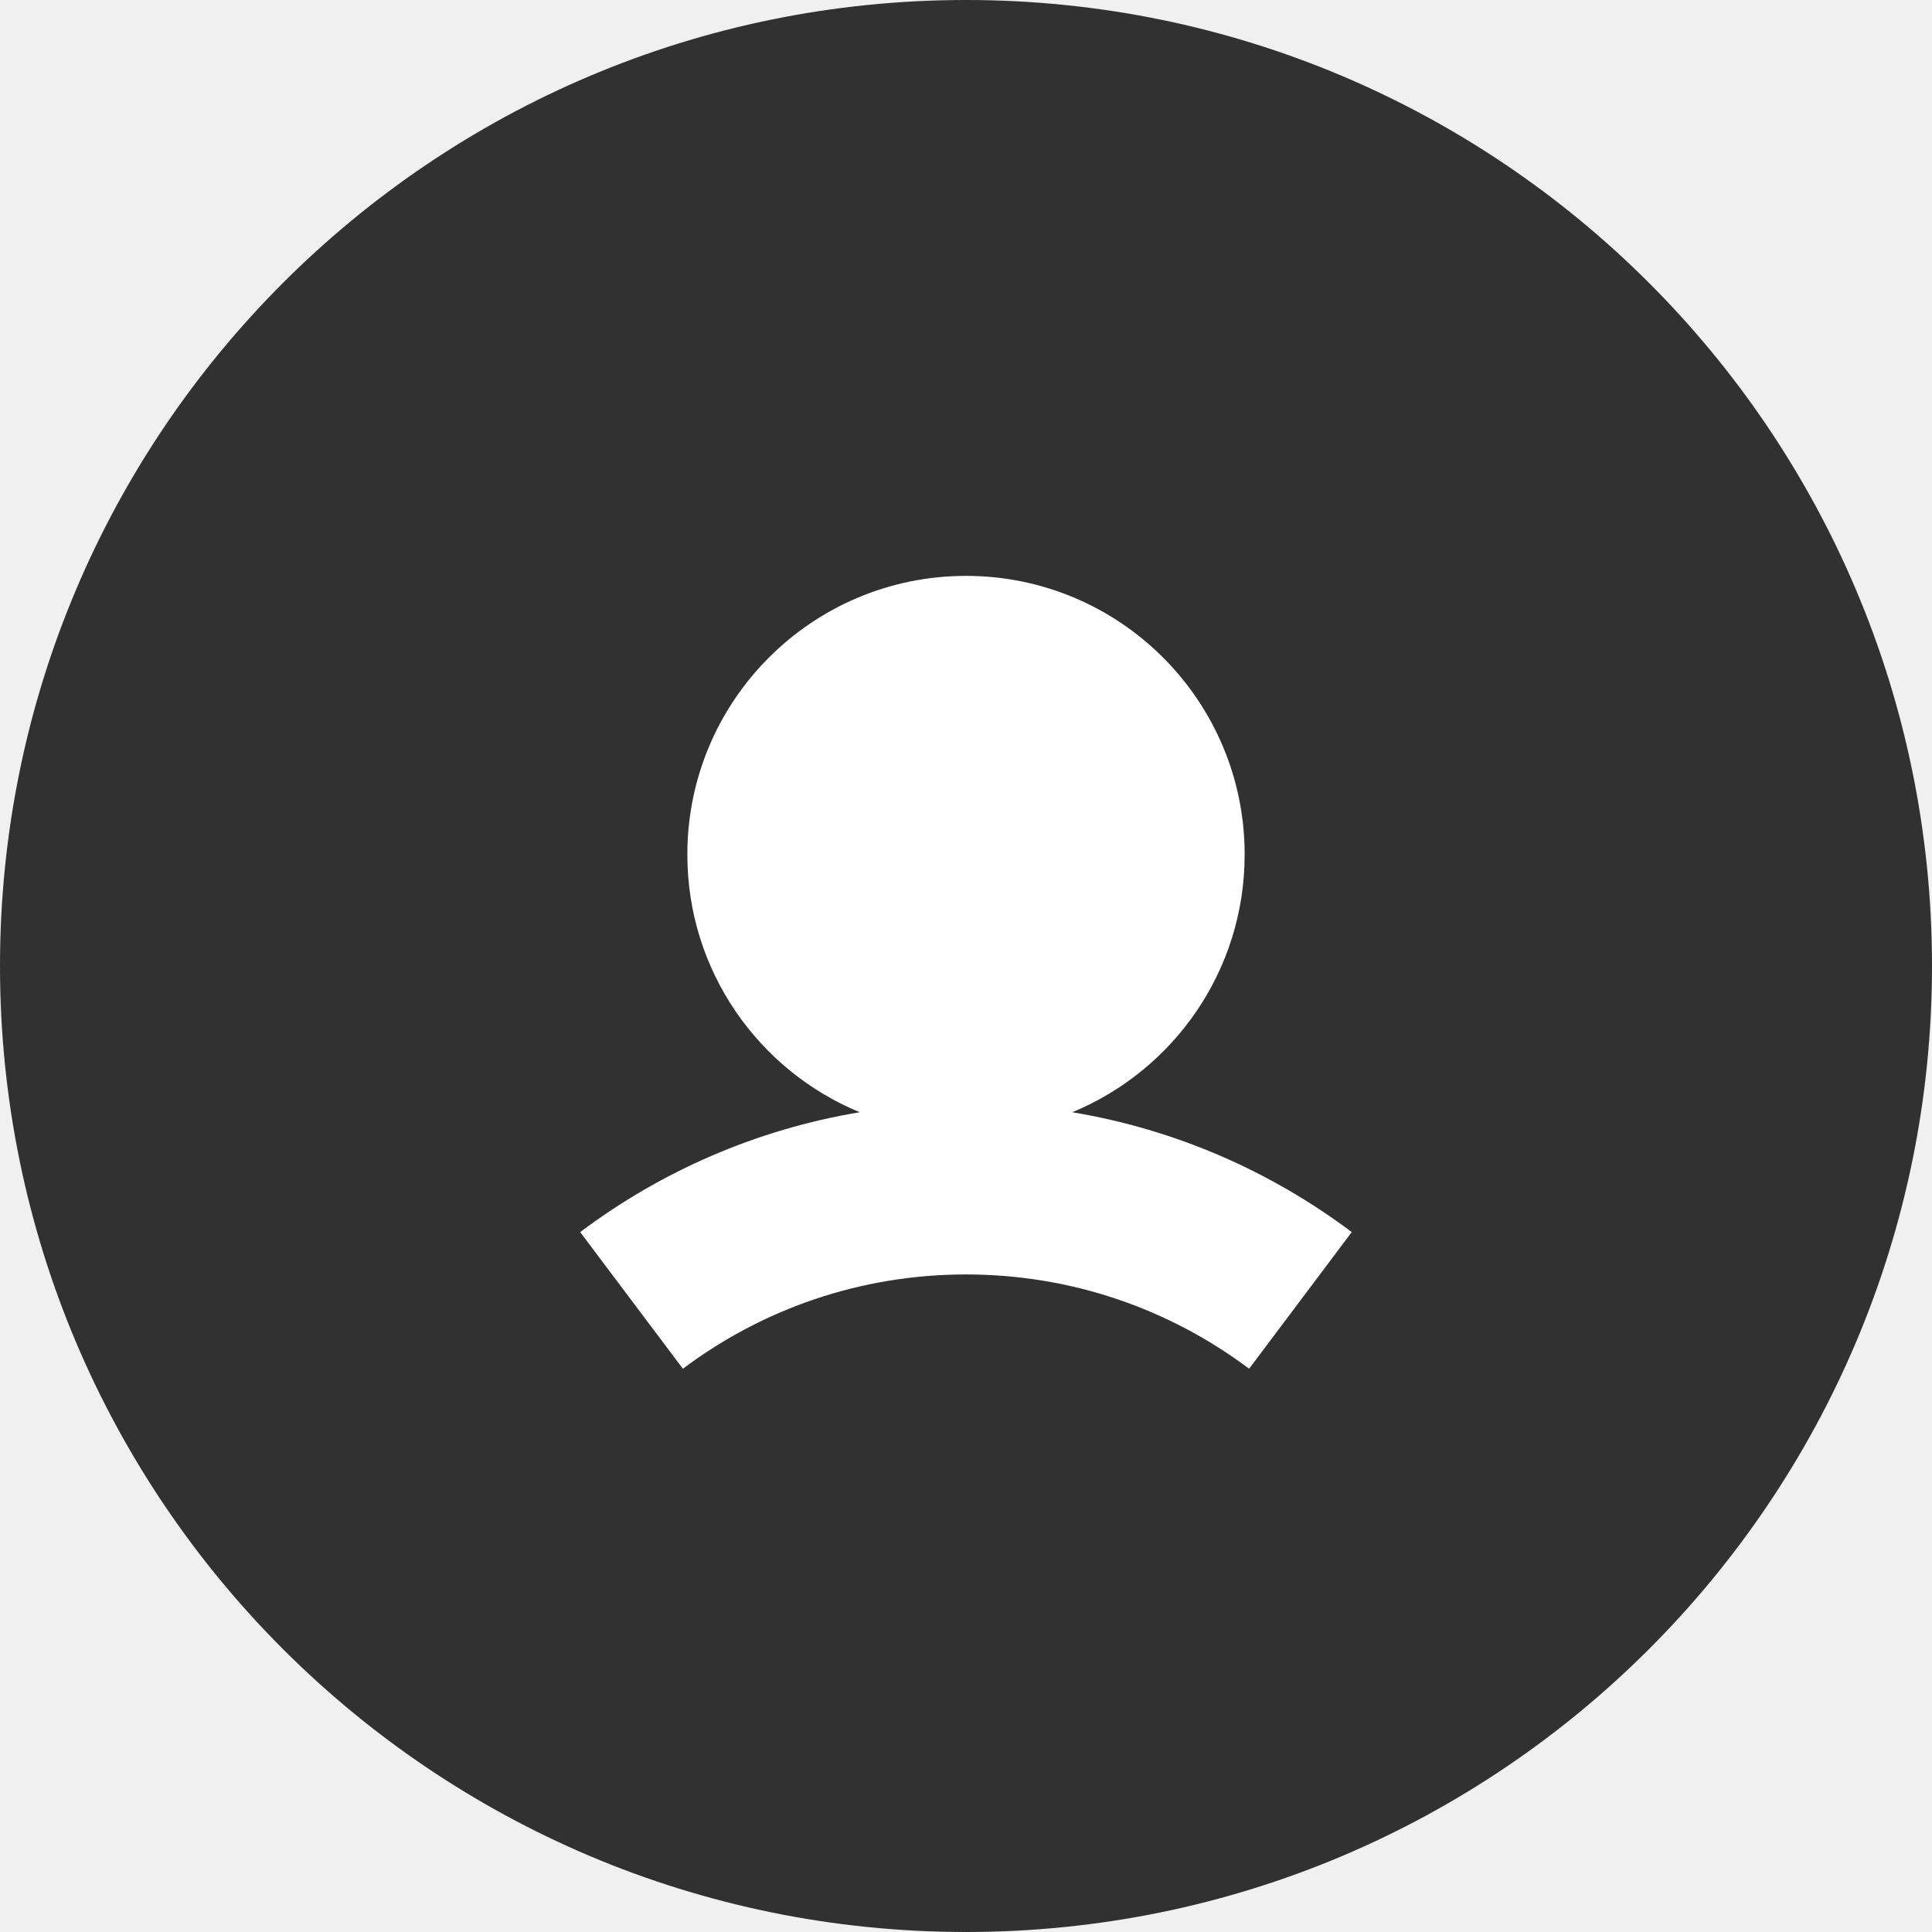
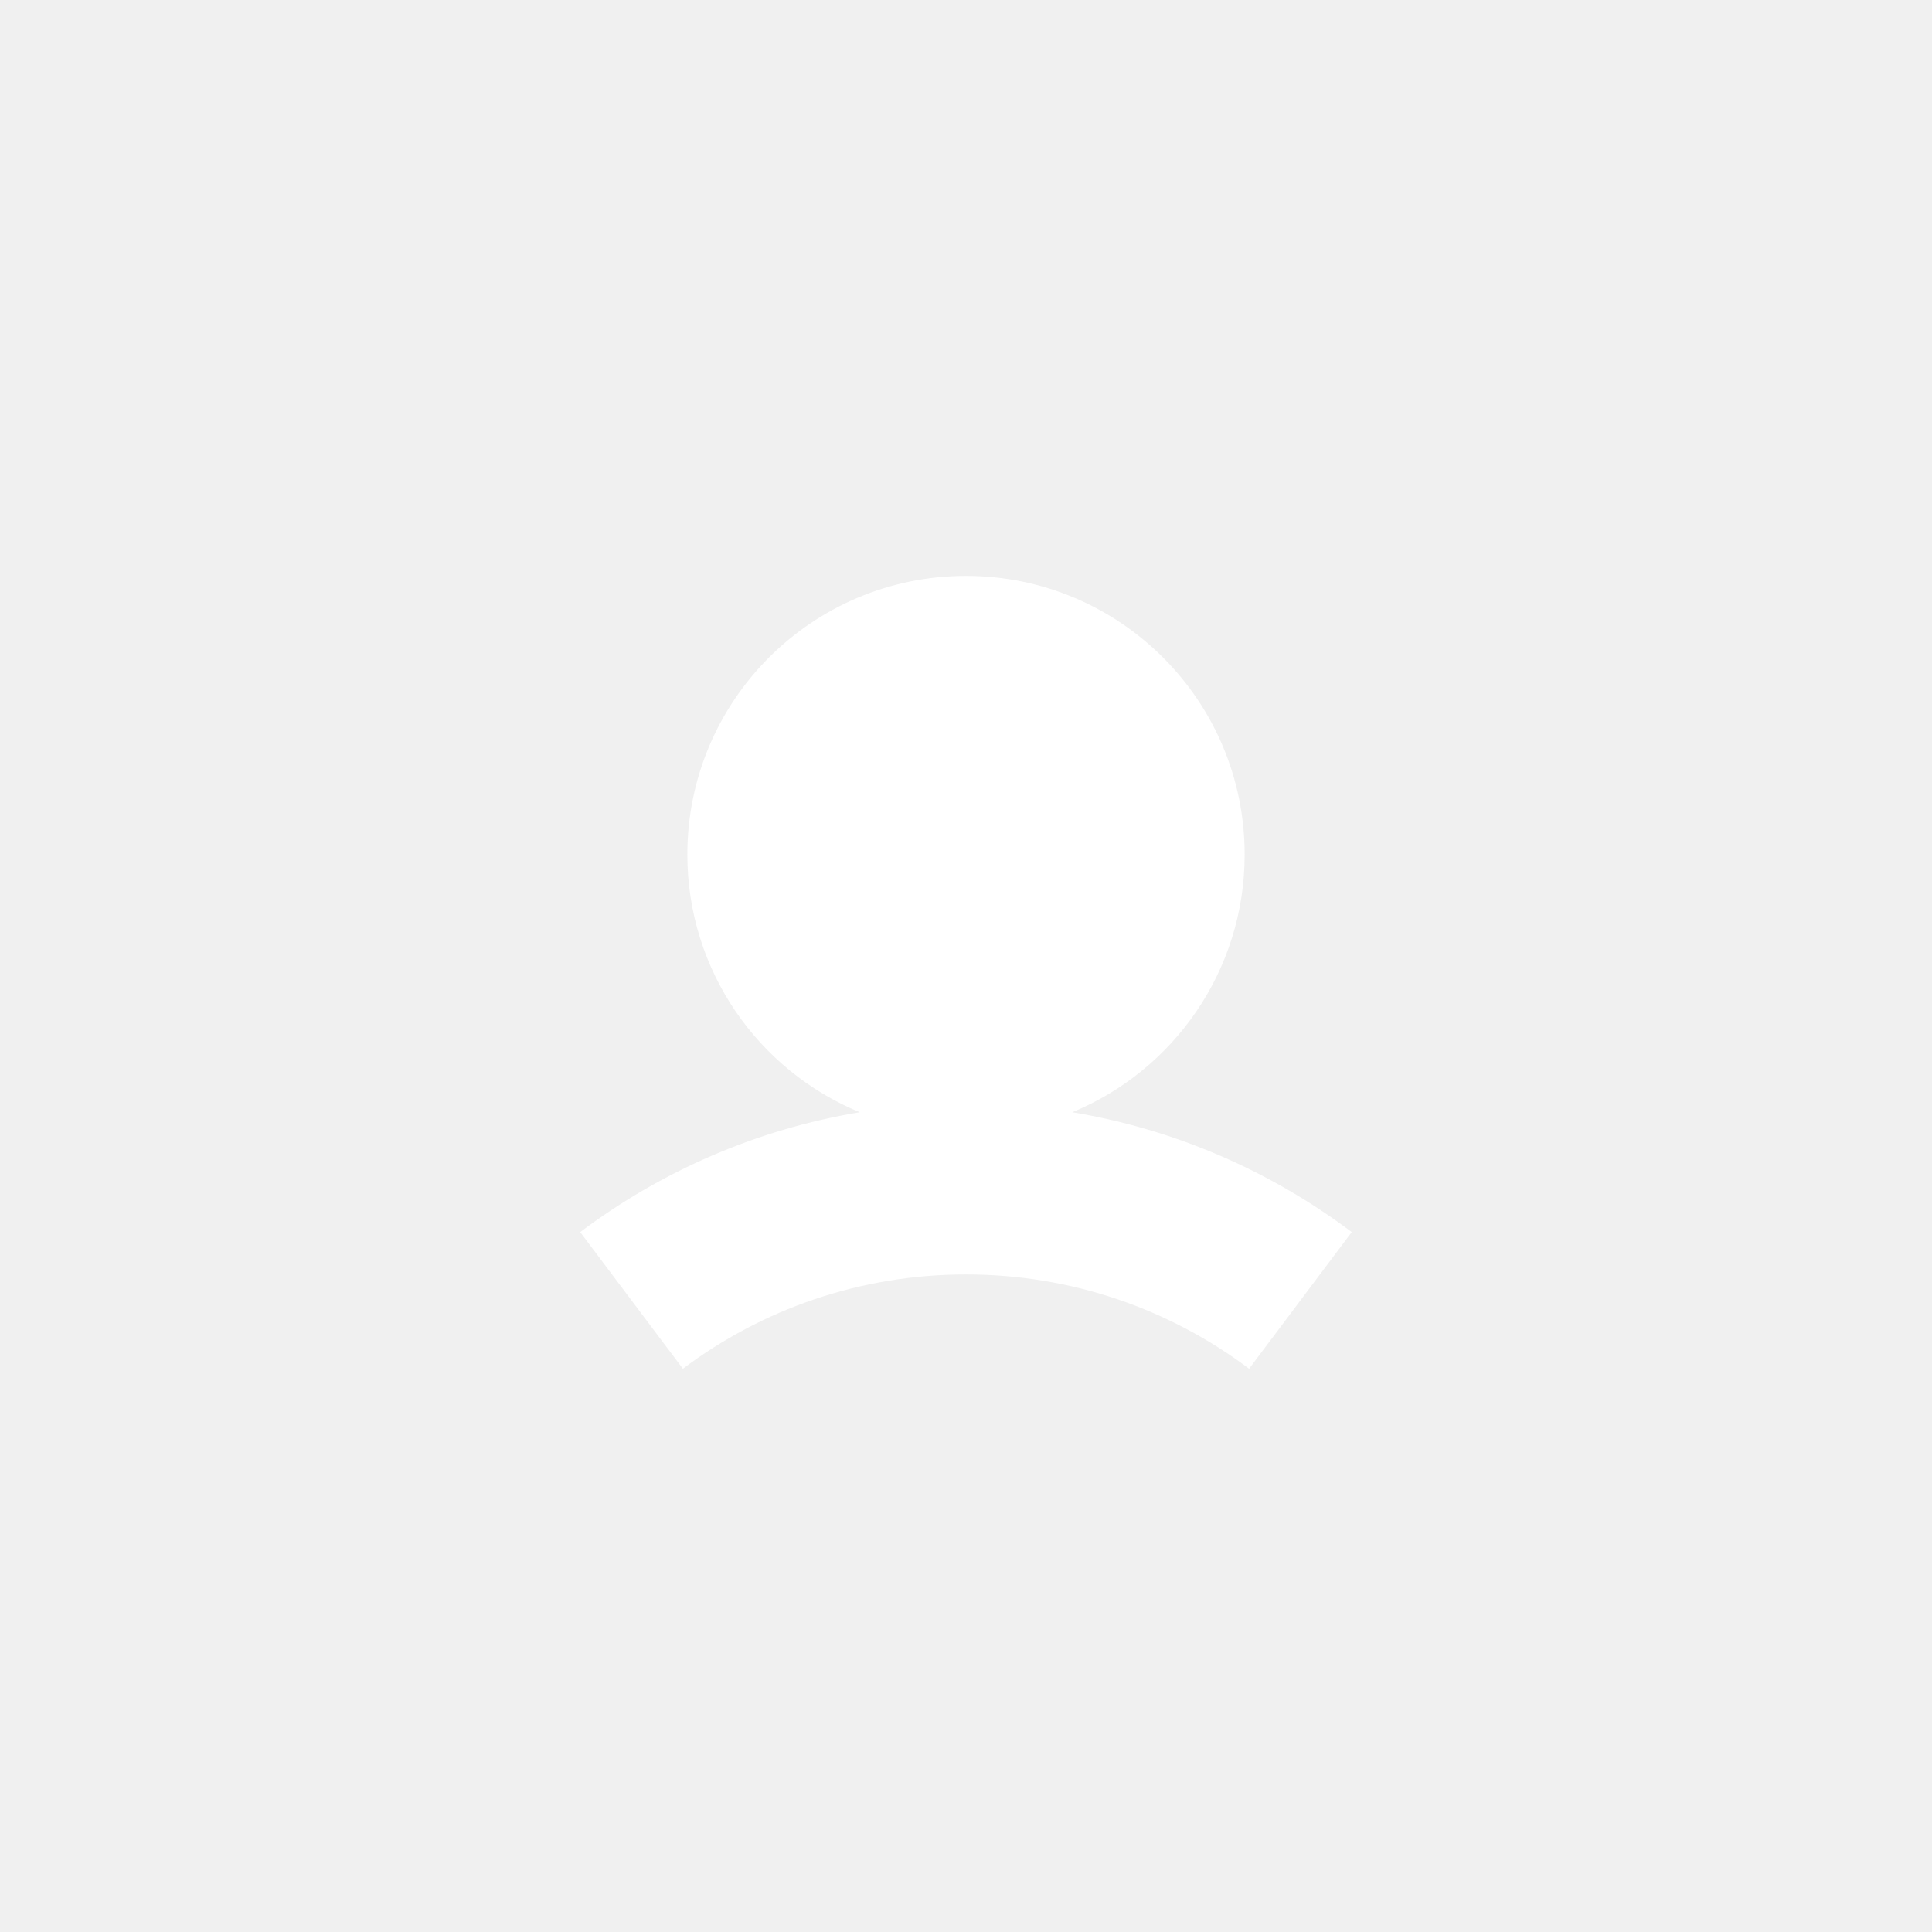
<svg xmlns="http://www.w3.org/2000/svg" fill="none" height="26" viewBox="0 0 26 26" width="26">
-   <rect fill="#313131" height="26" rx="13" width="26" />
+   <rect height="26" rx="13" width="26" />
  <path clip-rule="evenodd" d="m14.43 14.968c1.362-.562 2.32-1.903 2.32-3.468 0-2.071-1.679-3.75-3.75-3.75-2.071 0-3.75 1.679-3.75 3.75 0 1.565.958 2.906 2.32 3.468-1.395.232-2.678.798-3.762 1.613l1.382 1.839c1.061-.797 2.379-1.269 3.81-1.269s2.749.472 3.81 1.269l1.381-1.839c-1.084-.815-2.367-1.381-3.761-1.613z" fill="#fff" fill-rule="evenodd" />
</svg>
